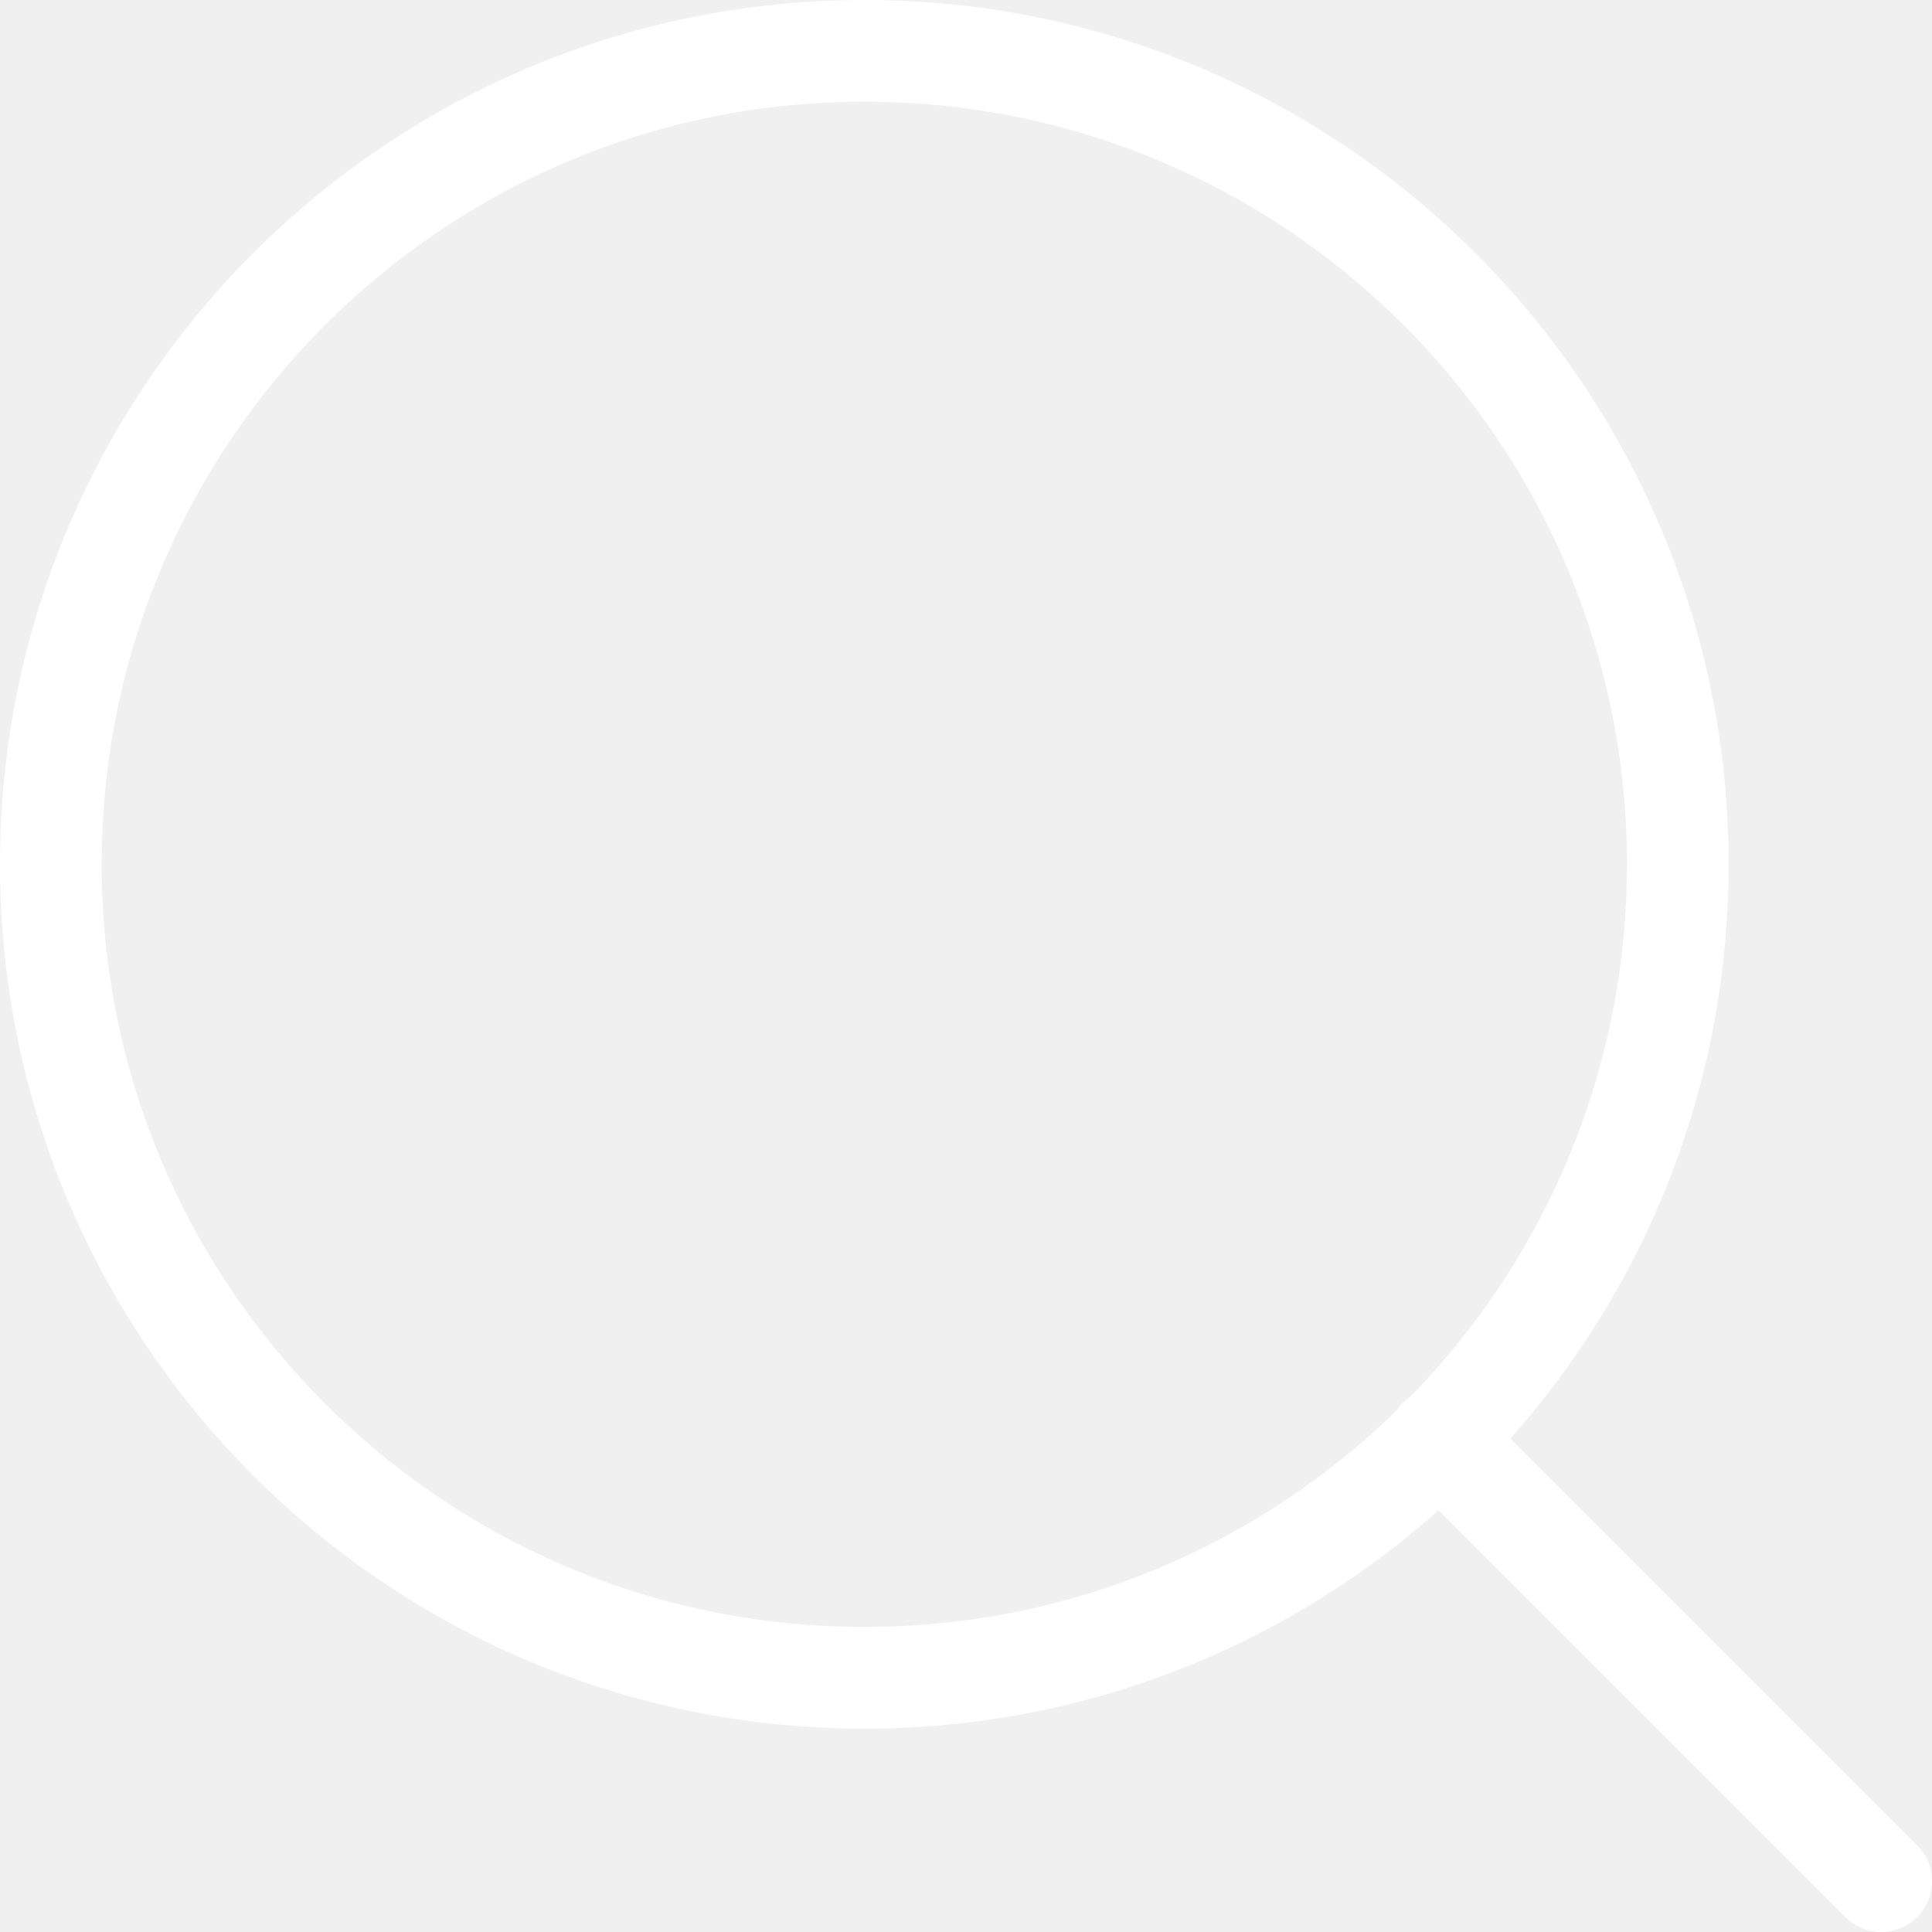
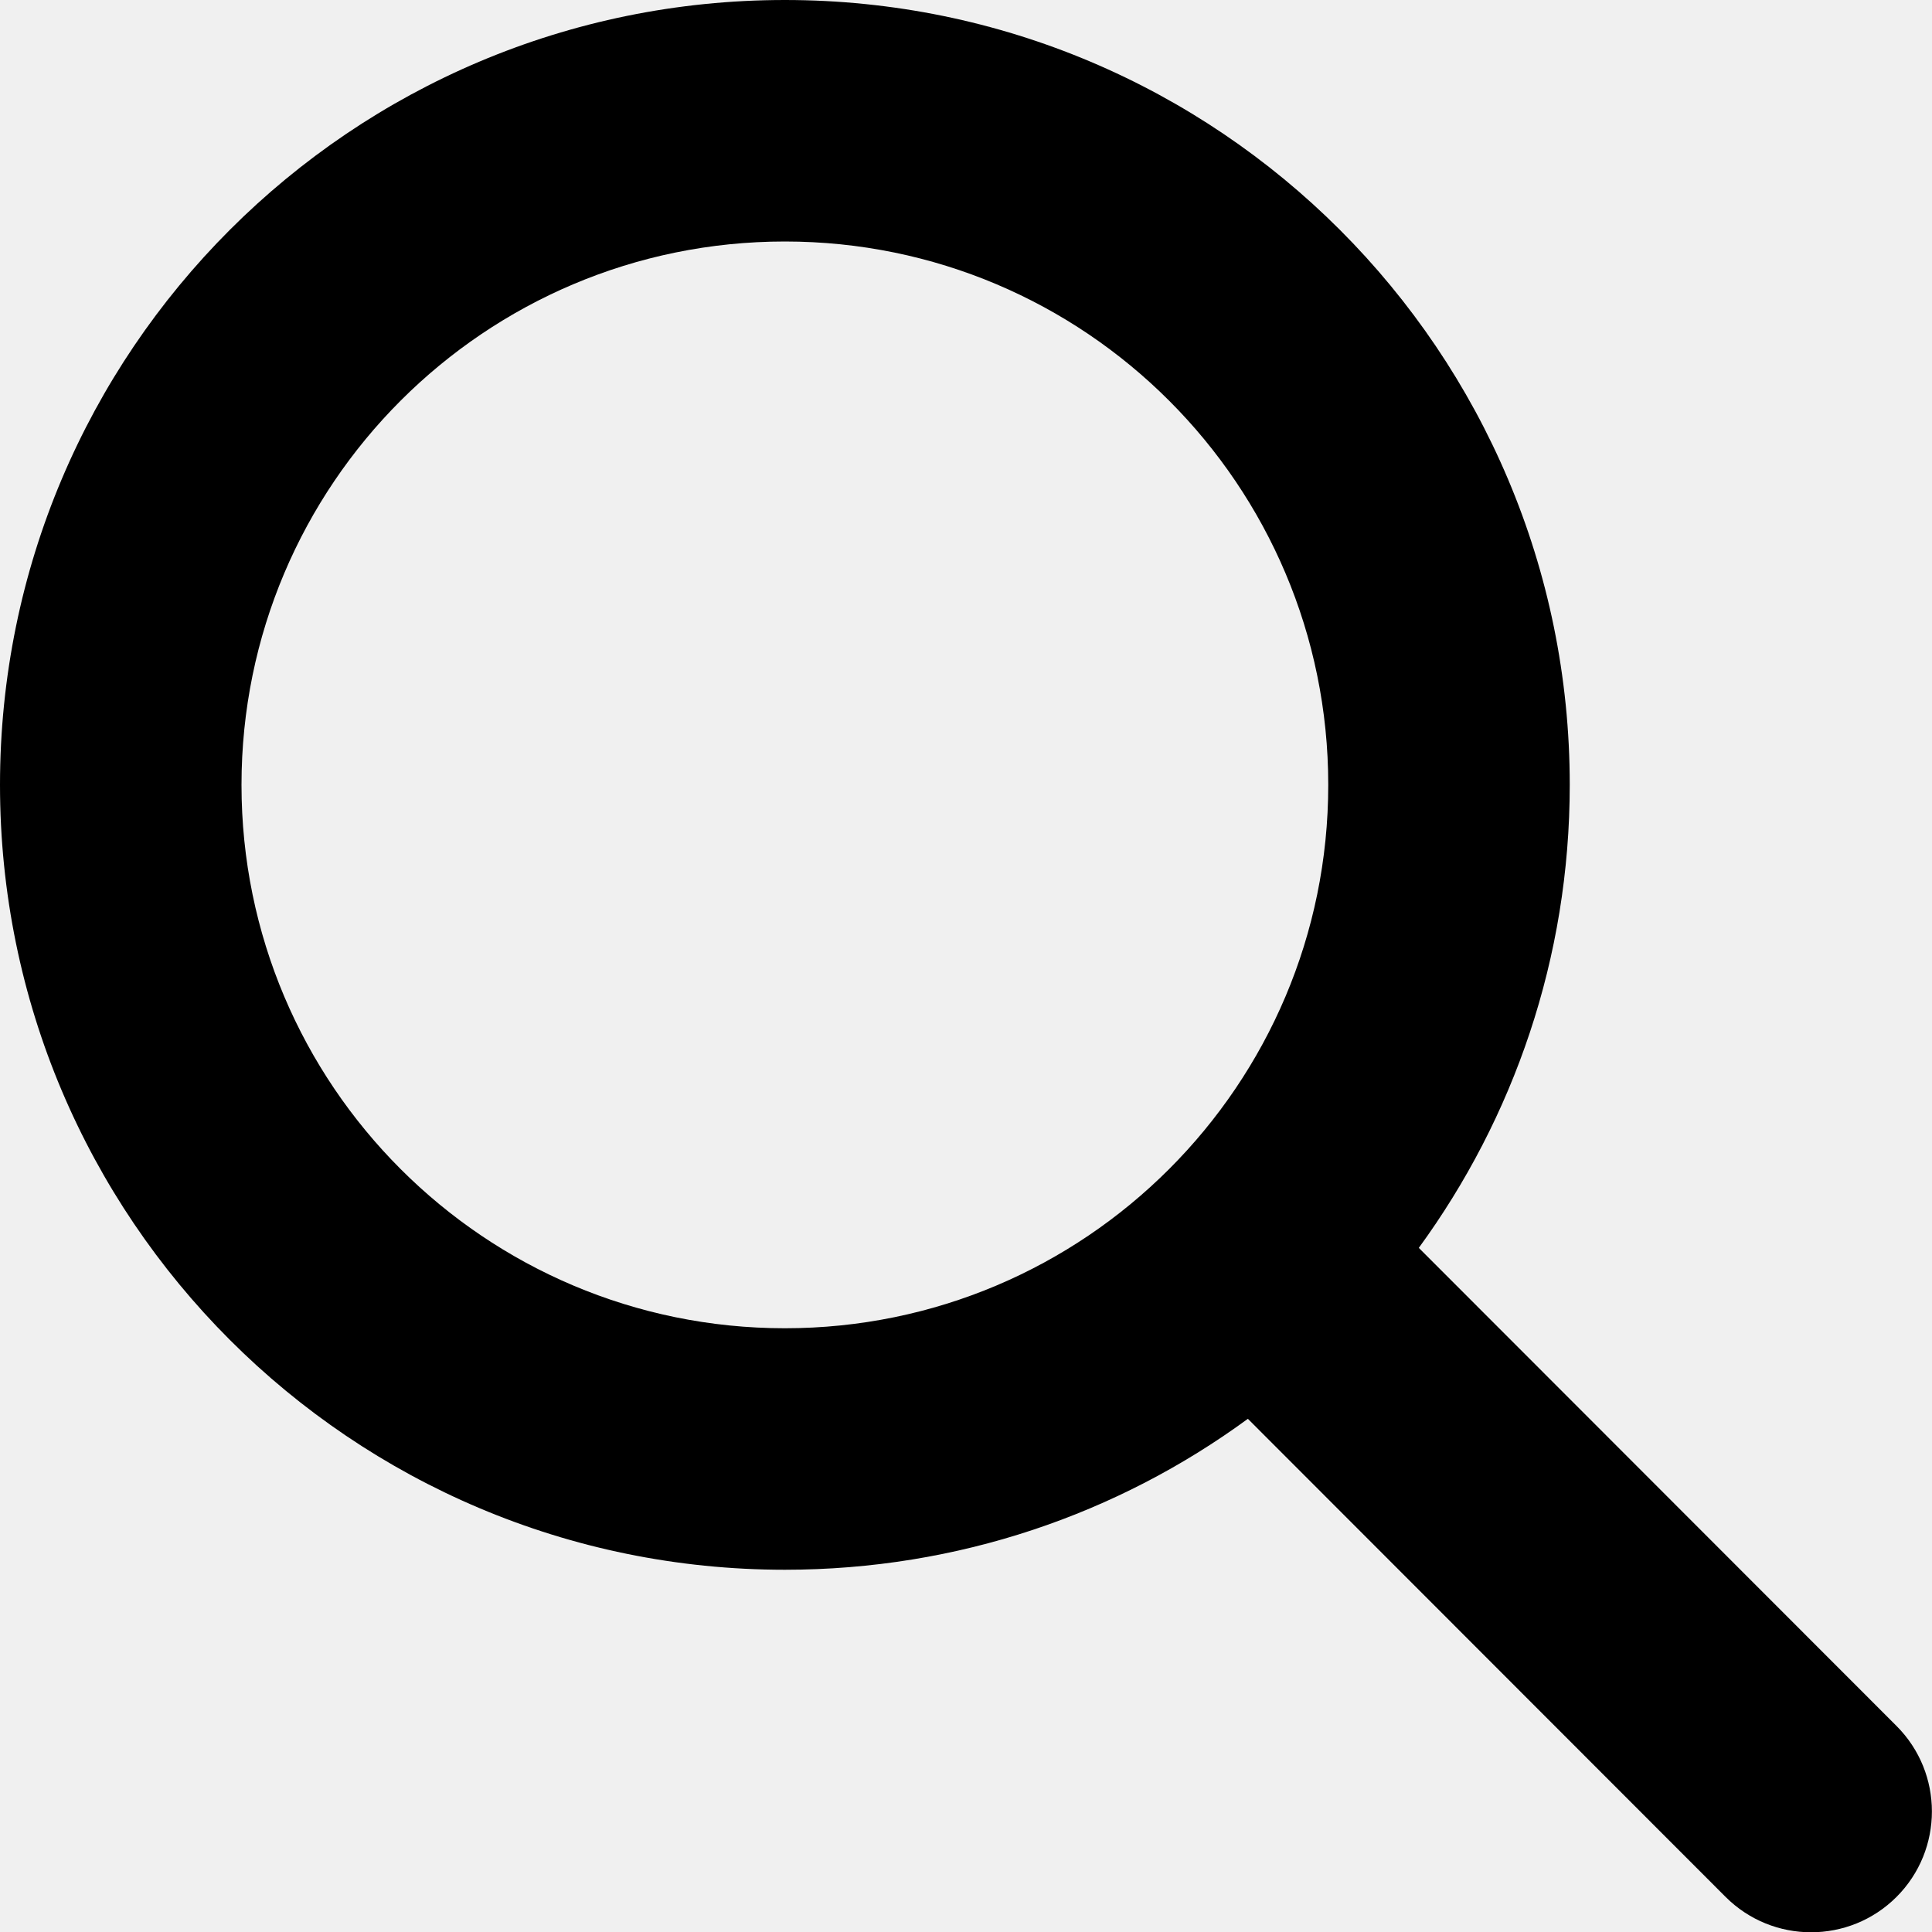
- <svg xmlns="http://www.w3.org/2000/svg" width="38" height="38" viewBox="0 0 38 38" fill="none">
-   <path d="M17 33C25.837 33 33 25.837 33 17C33 8.163 25.837 1 17 1C8.163 1 1 8.163 1 17C1 25.837 8.163 33 17 33Z" stroke="white" stroke-width="2" stroke-linecap="round" stroke-linejoin="round" />
-   <path d="M37 37L28.3 28.3" stroke="white" stroke-width="2" stroke-linecap="round" stroke-linejoin="round" />
+ <svg xmlns="http://www.w3.org/2000/svg" viewBox="0 0 512 512">
+   <path d="M416 208c0 45.9-14.9 88.3-40 122.7L502.6 457.4c12.5 12.5 12.5 32.8 0 45.3s-32.8 12.5-45.3 0L330.7 376c-34.4 25.2-76.8 40-122.7 40C93.1 416 0 322.9 0 208S93.1 0 208 0S416 93.1 416 208zM208 352a144 144 0 1 0 0-288 144 144 0 1 0 0 288z" />
</svg>
